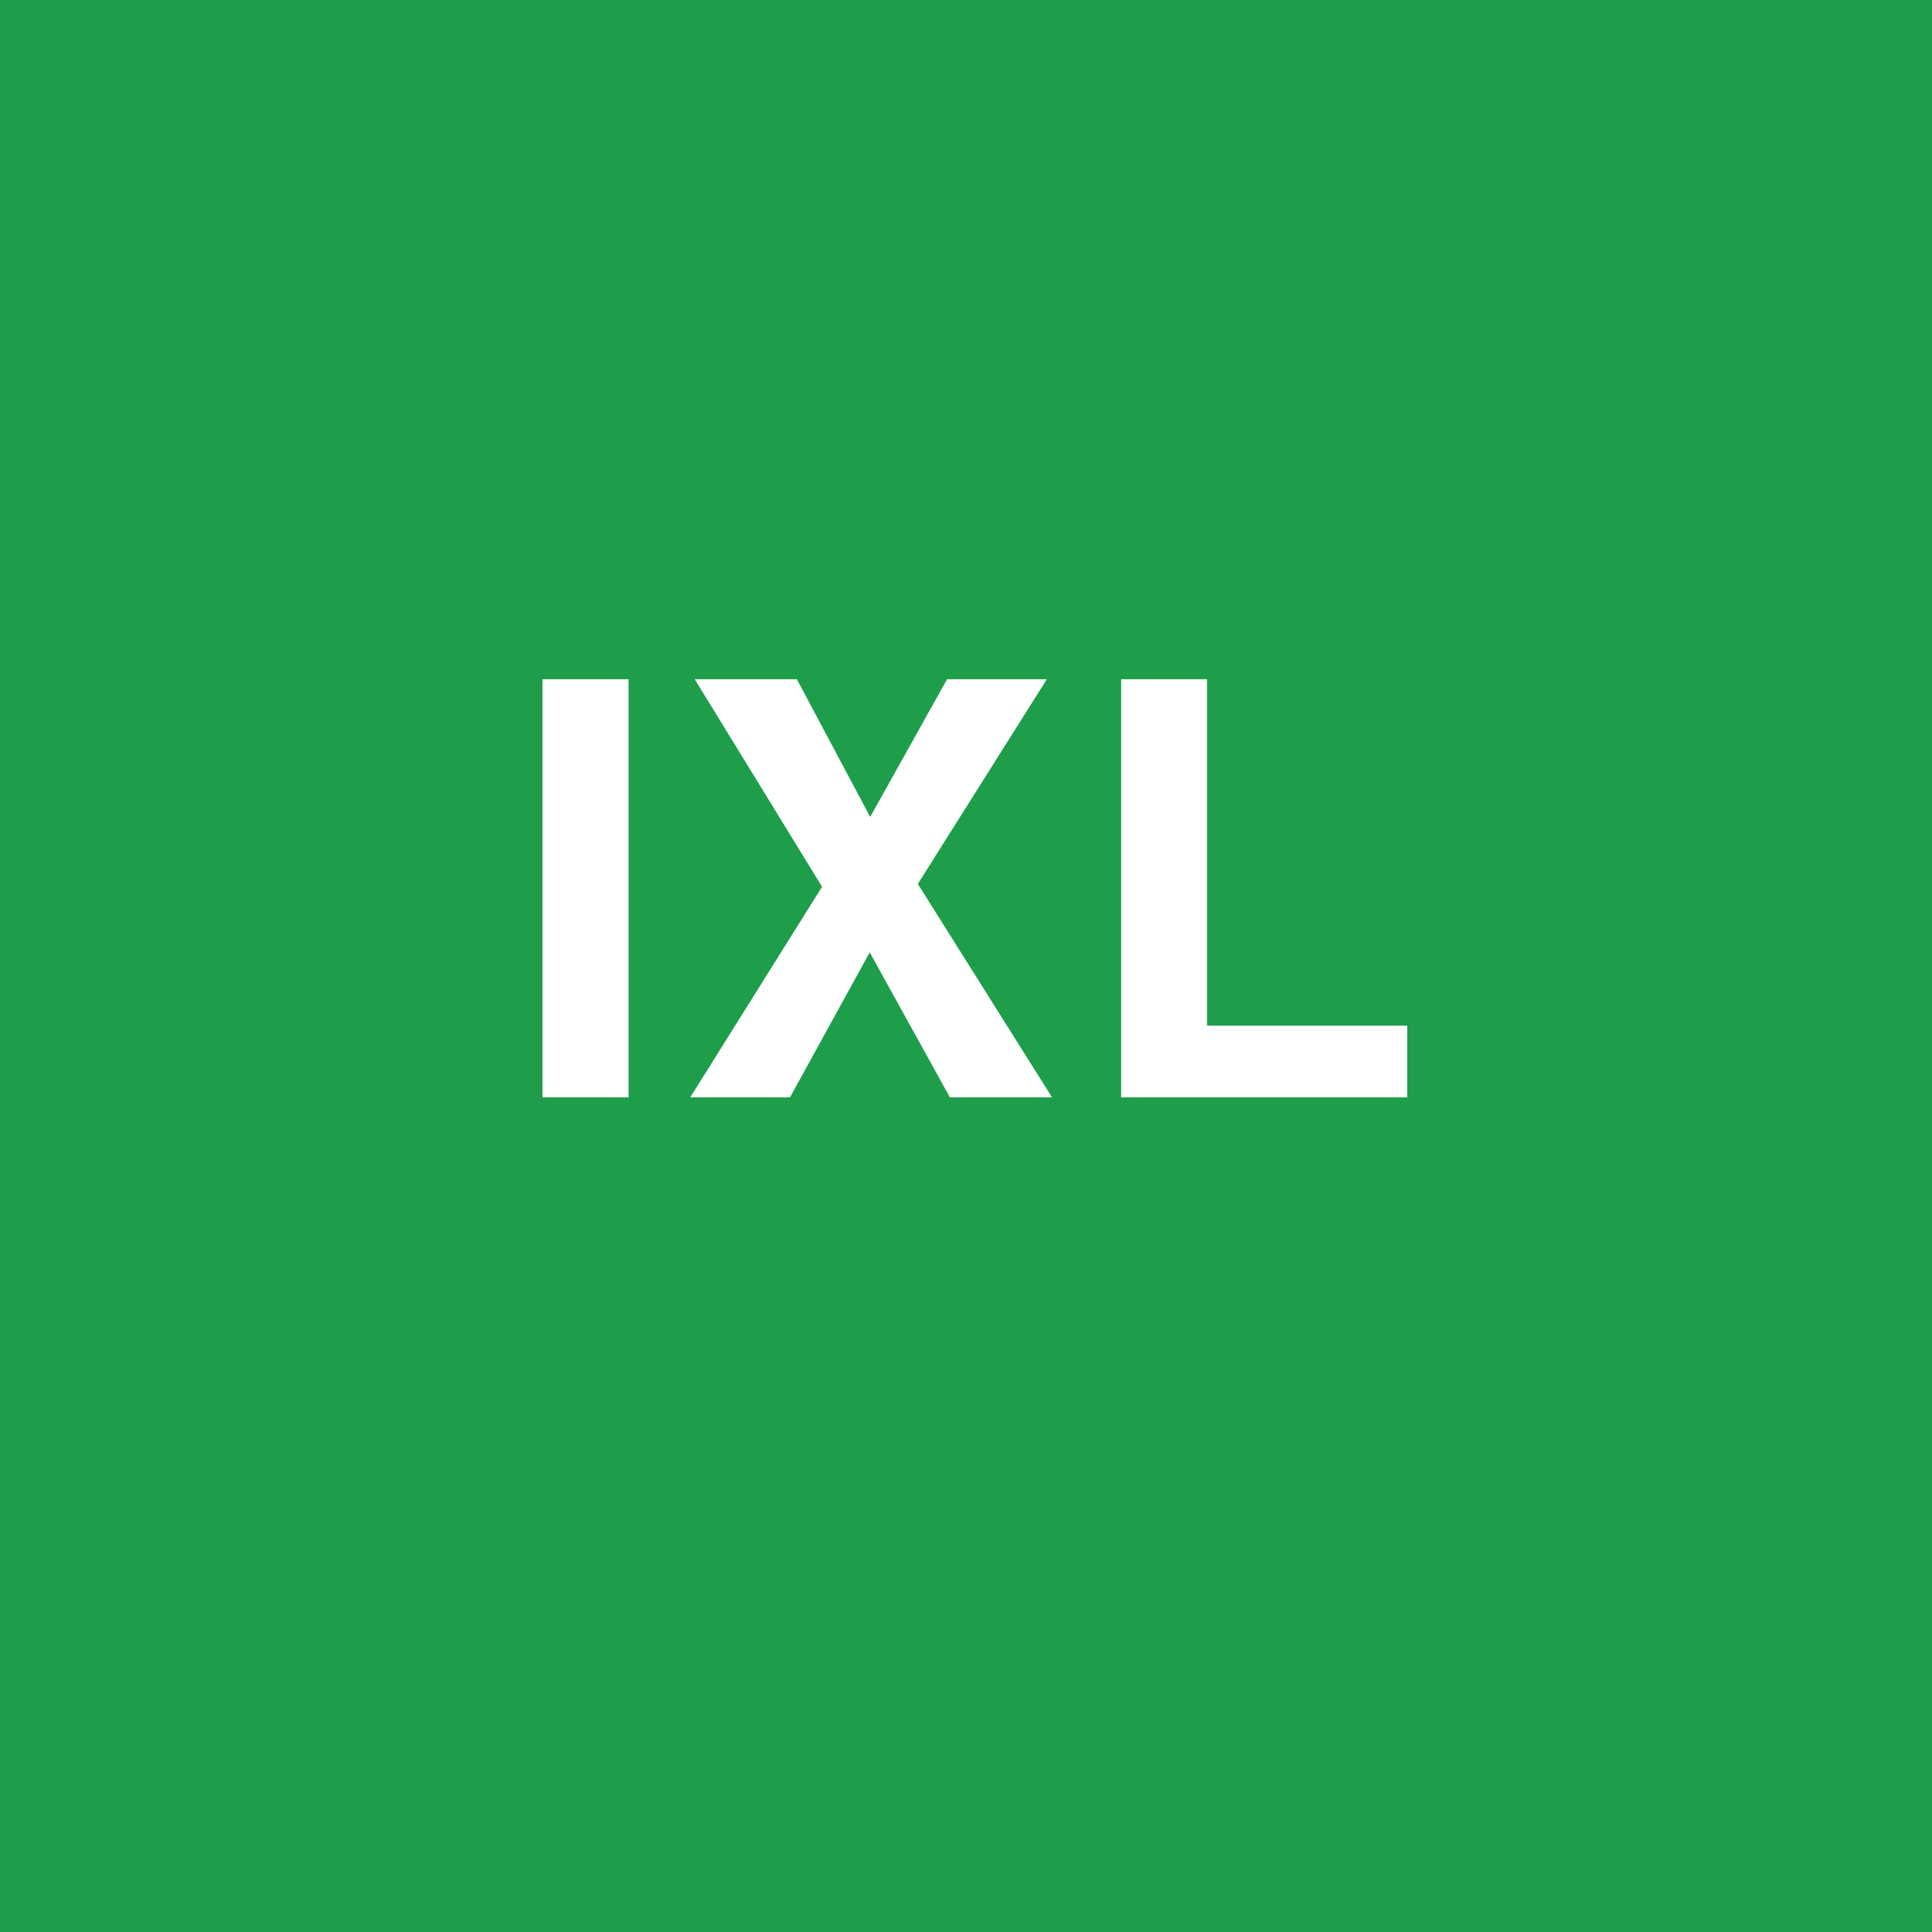
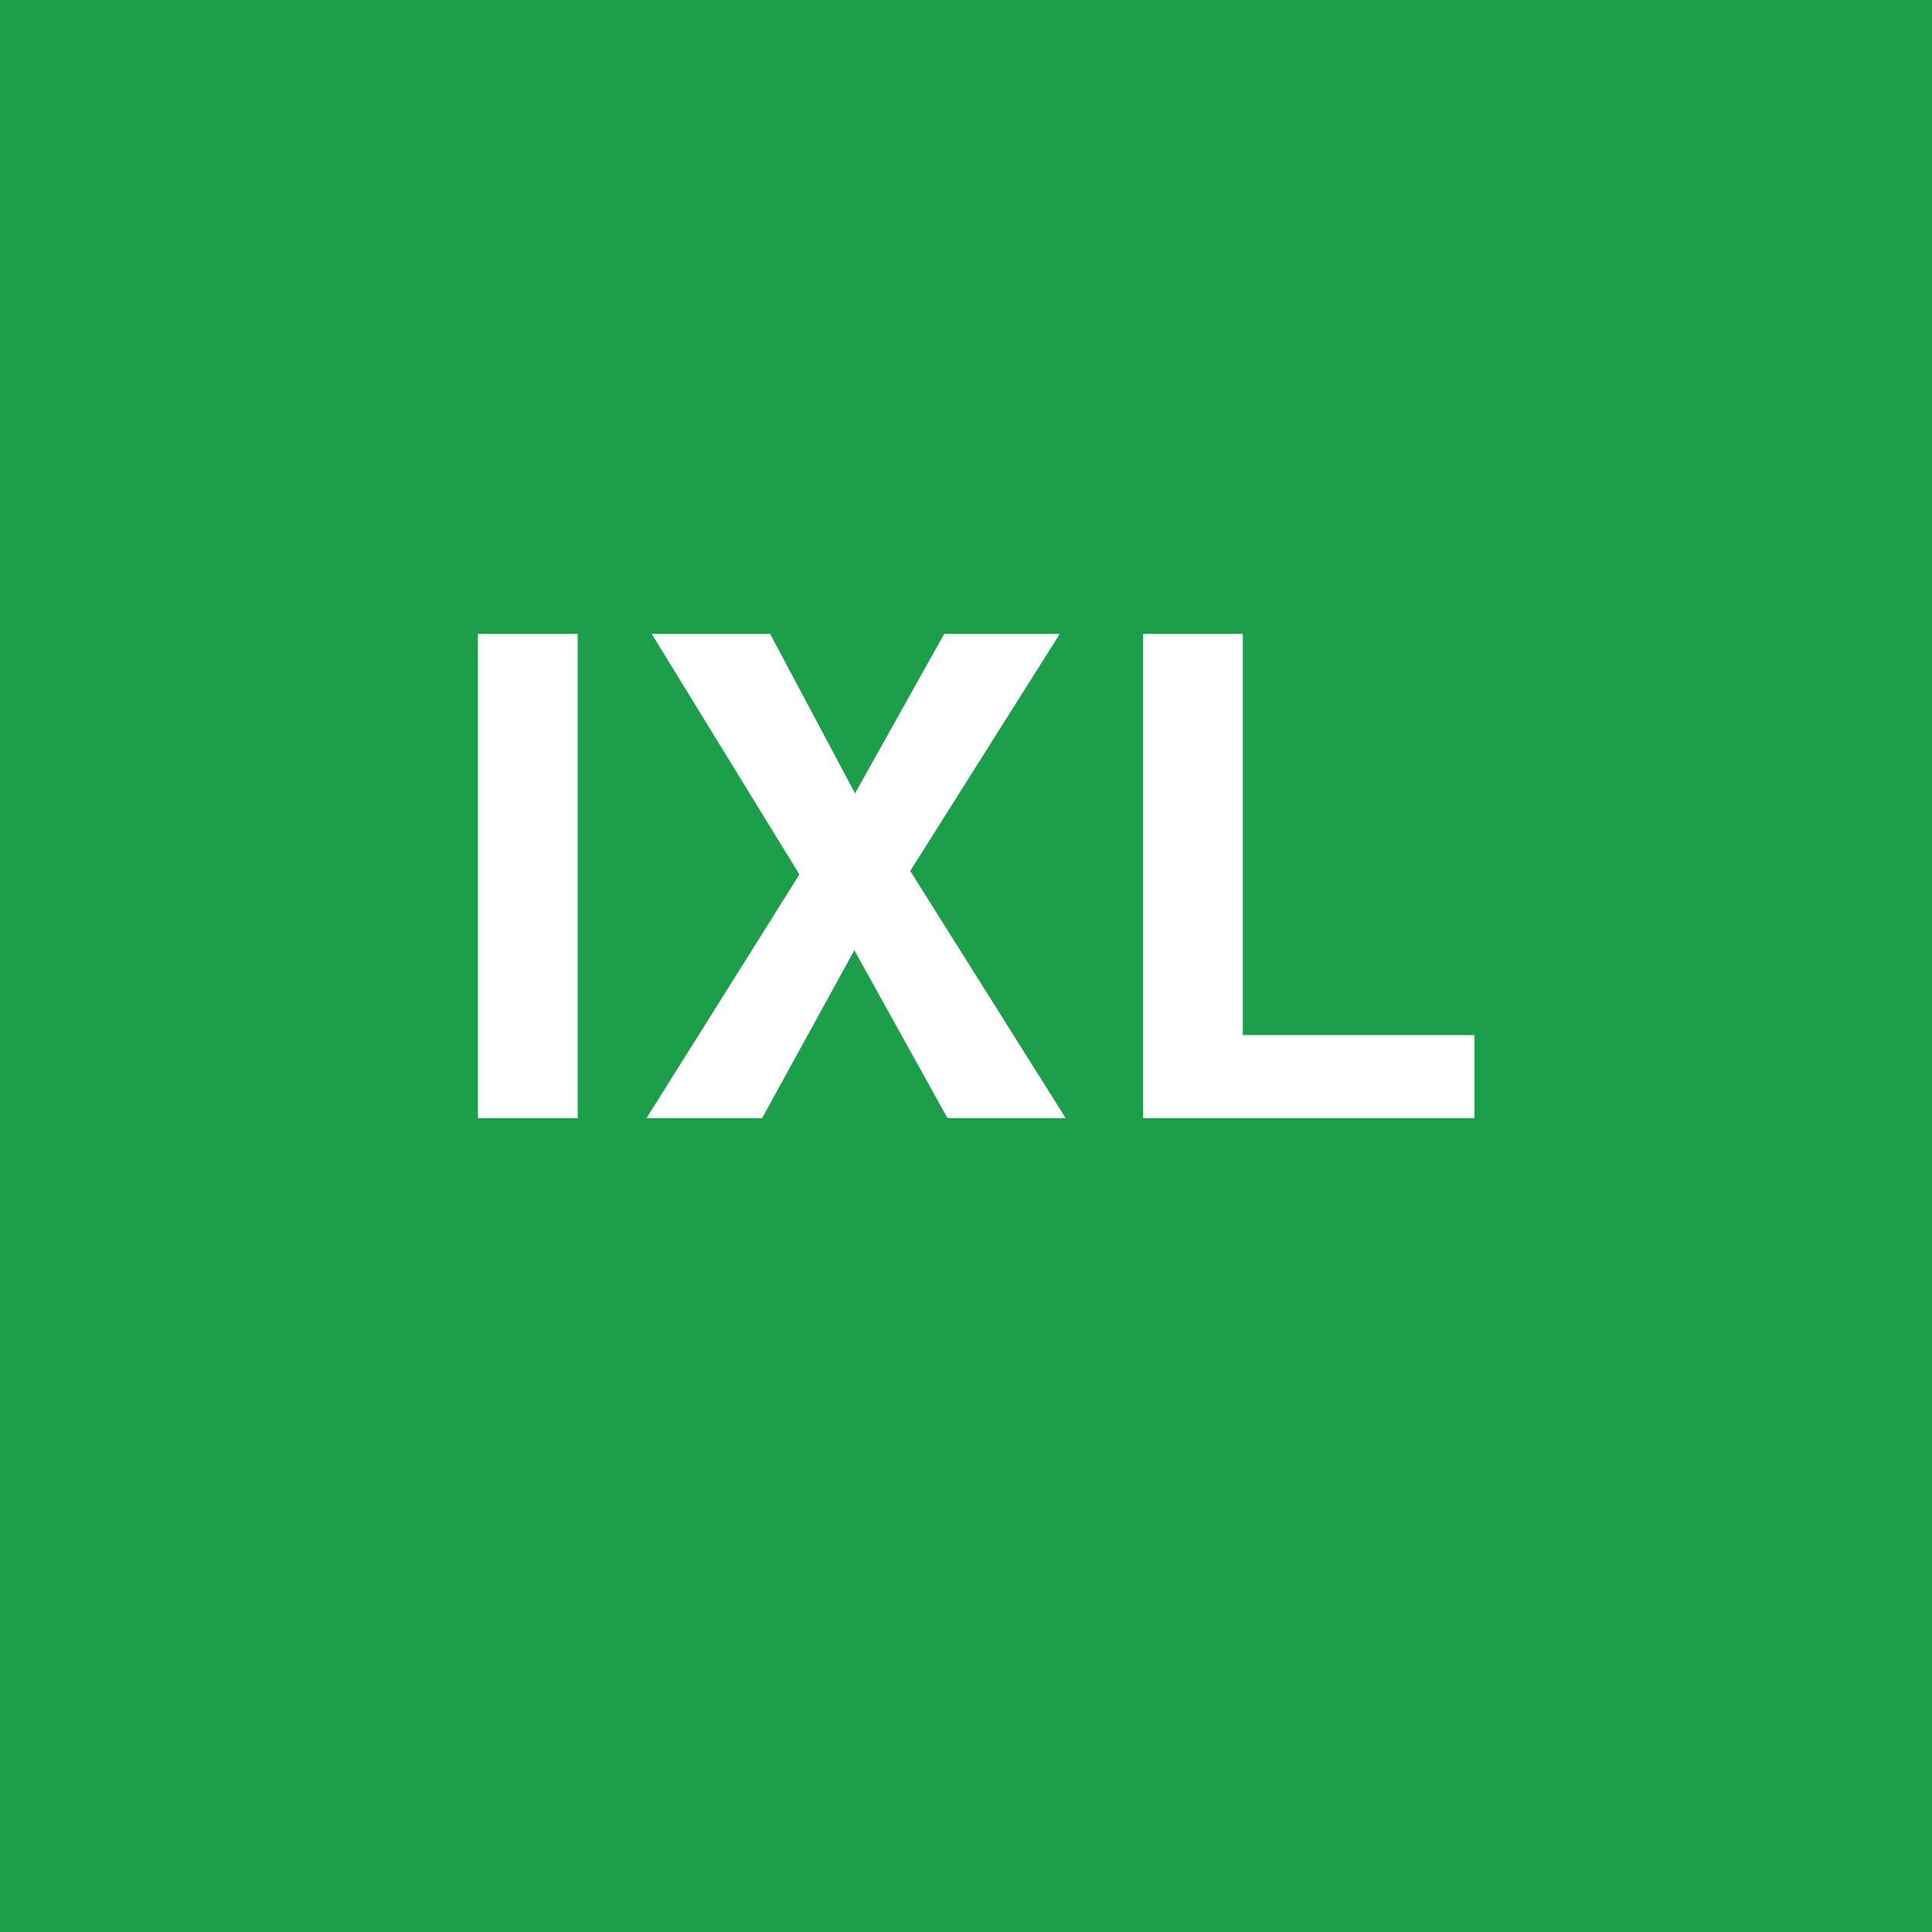
- <svg xmlns="http://www.w3.org/2000/svg" viewBox="0 0 128 128" width="128" height="128" role="img" aria-label="ixl">
-   <rect width="128" height="128" fill="#1e9e4a" />
-   <text x="50%" y="50%" fill="#ffffff" font-family="Helvetica Neue, Helvetica, Arial, sans-serif" font-size="38" font-weight="700" letter-spacing="1" text-anchor="middle" dominant-baseline="central">IXL</text>
+ <svg xmlns="http://www.w3.org/2000/svg" viewBox="0 0 128 128" width="128" height="128" role="img" aria-label="IXL">
+   <rect width="128" height="128" fill="#1d9e4b" />
+   <text x="64" y="64.00" fill="#ffffff" font-family="Helvetica Neue, Helvetica, Arial, sans-serif" font-size="44" font-weight="700" letter-spacing="1" text-anchor="middle" dominant-baseline="central">IXL</text>
</svg>
